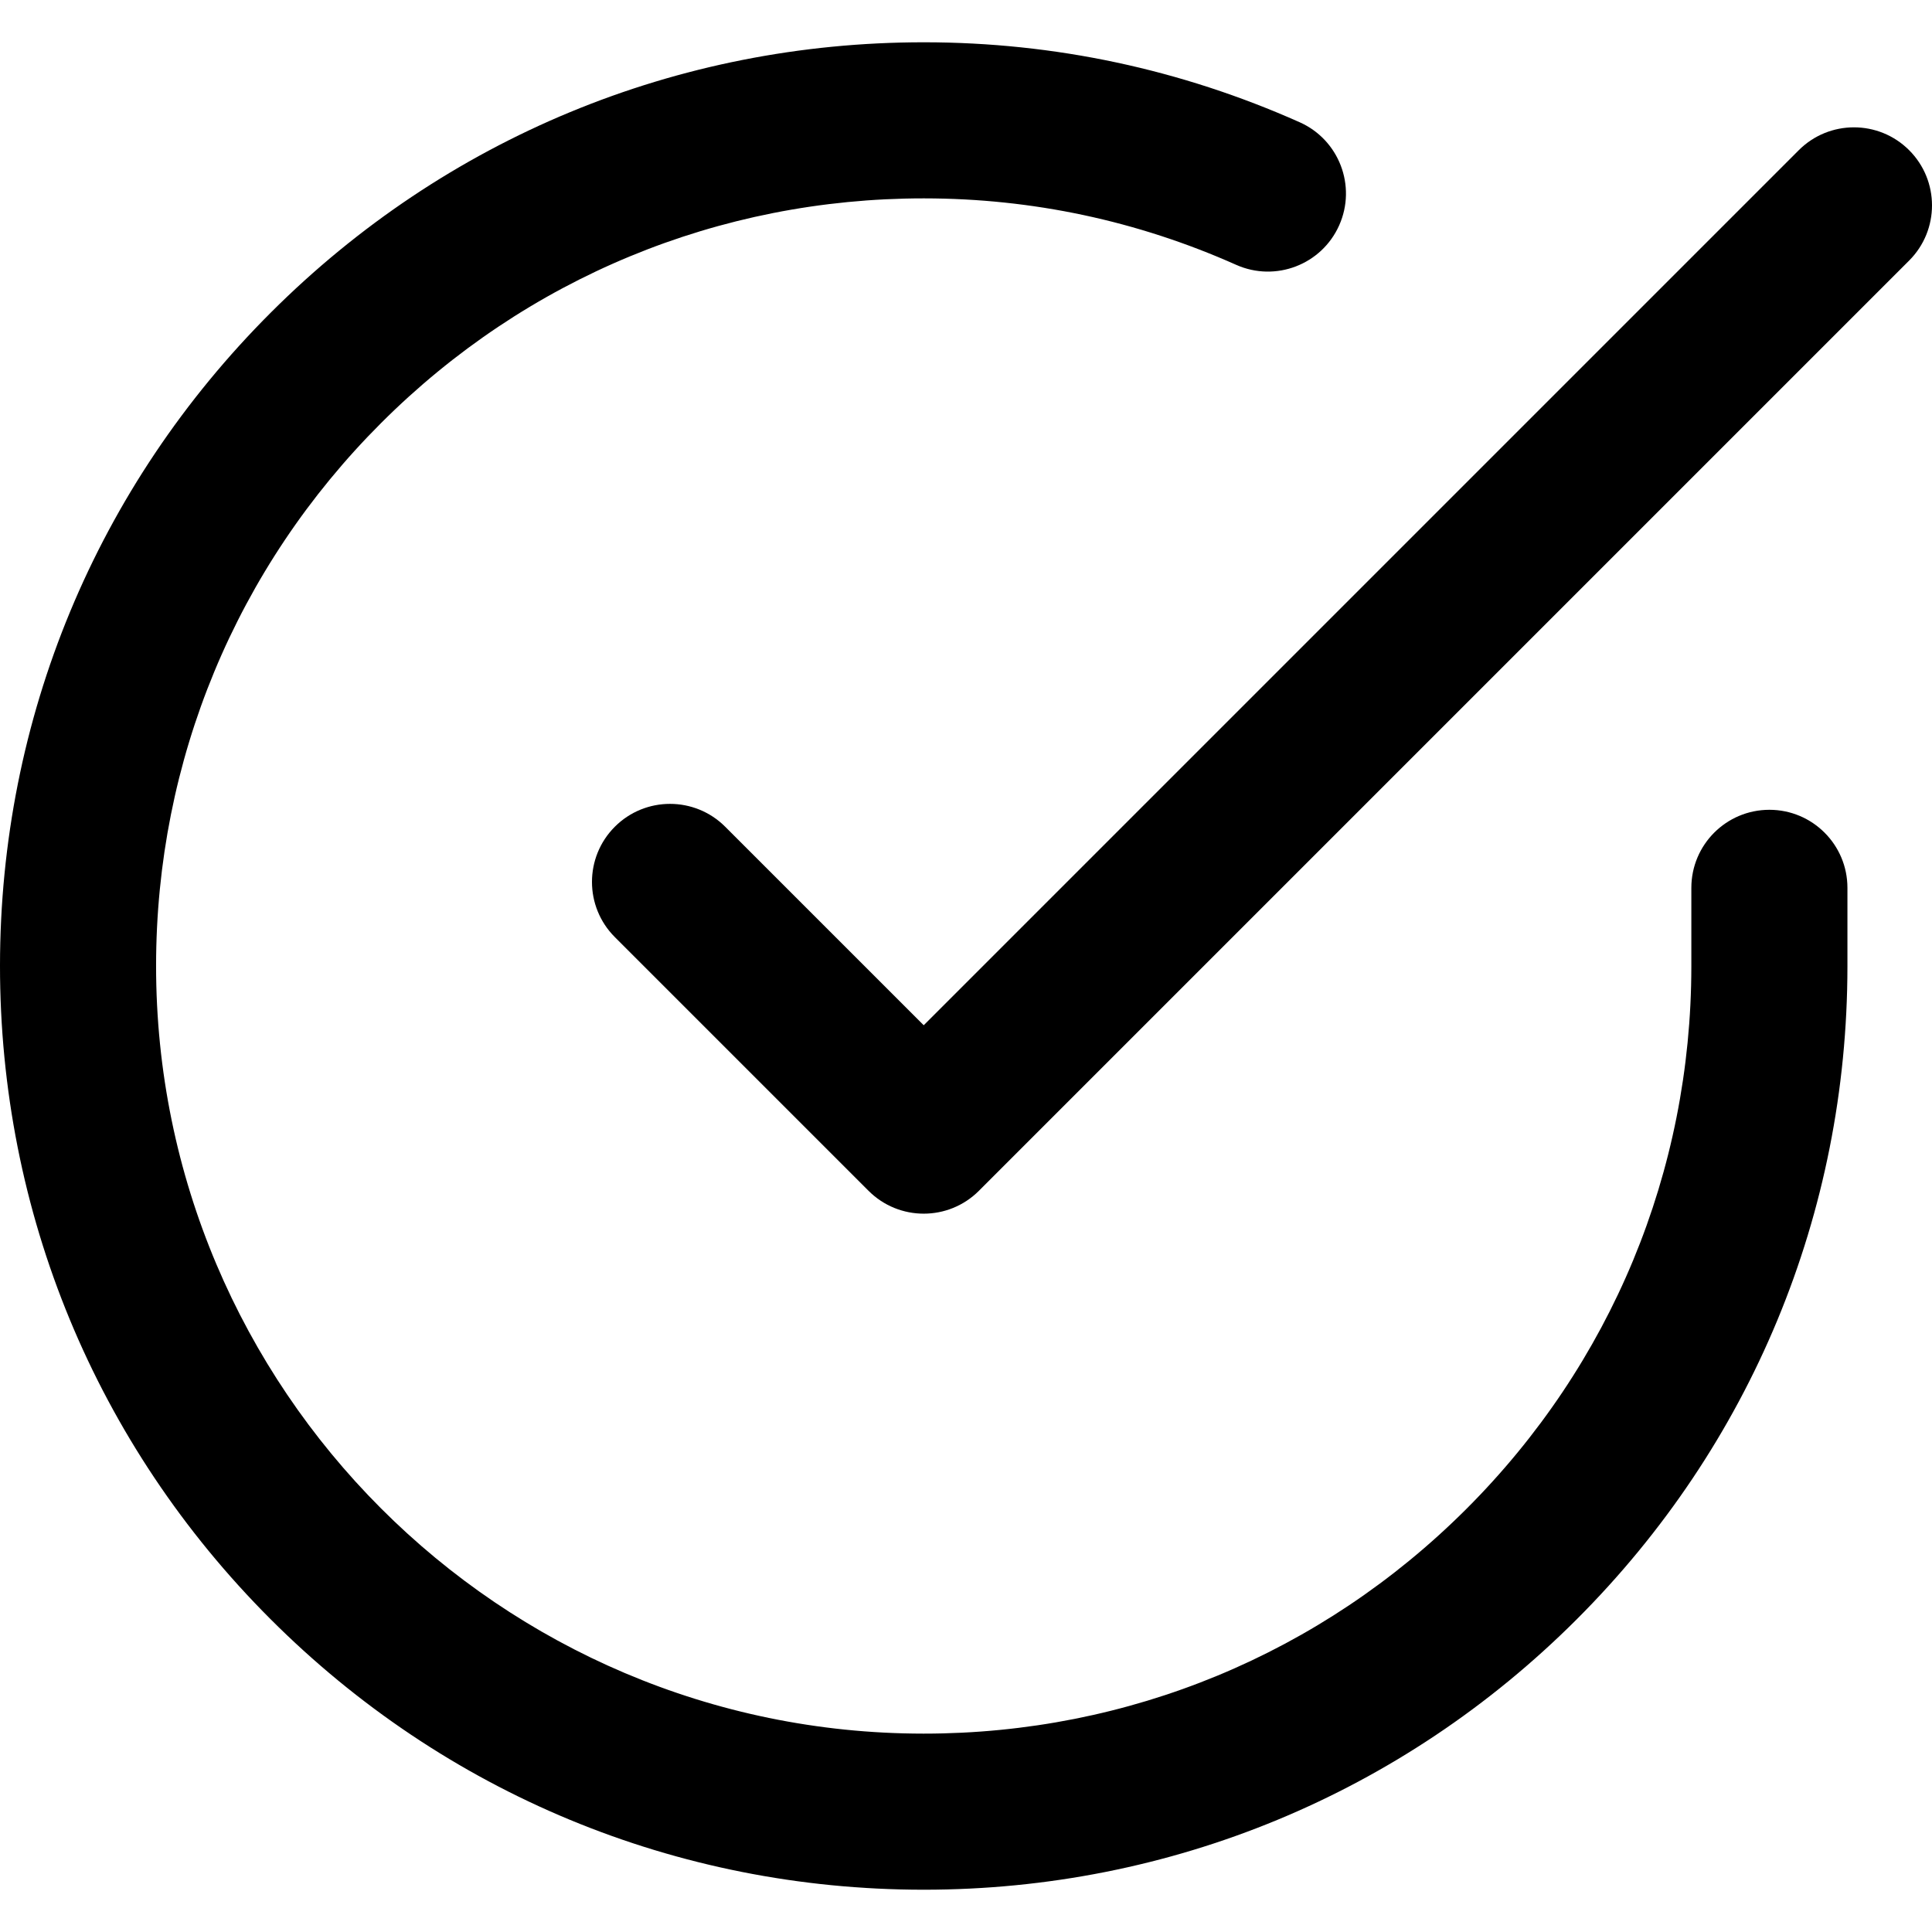
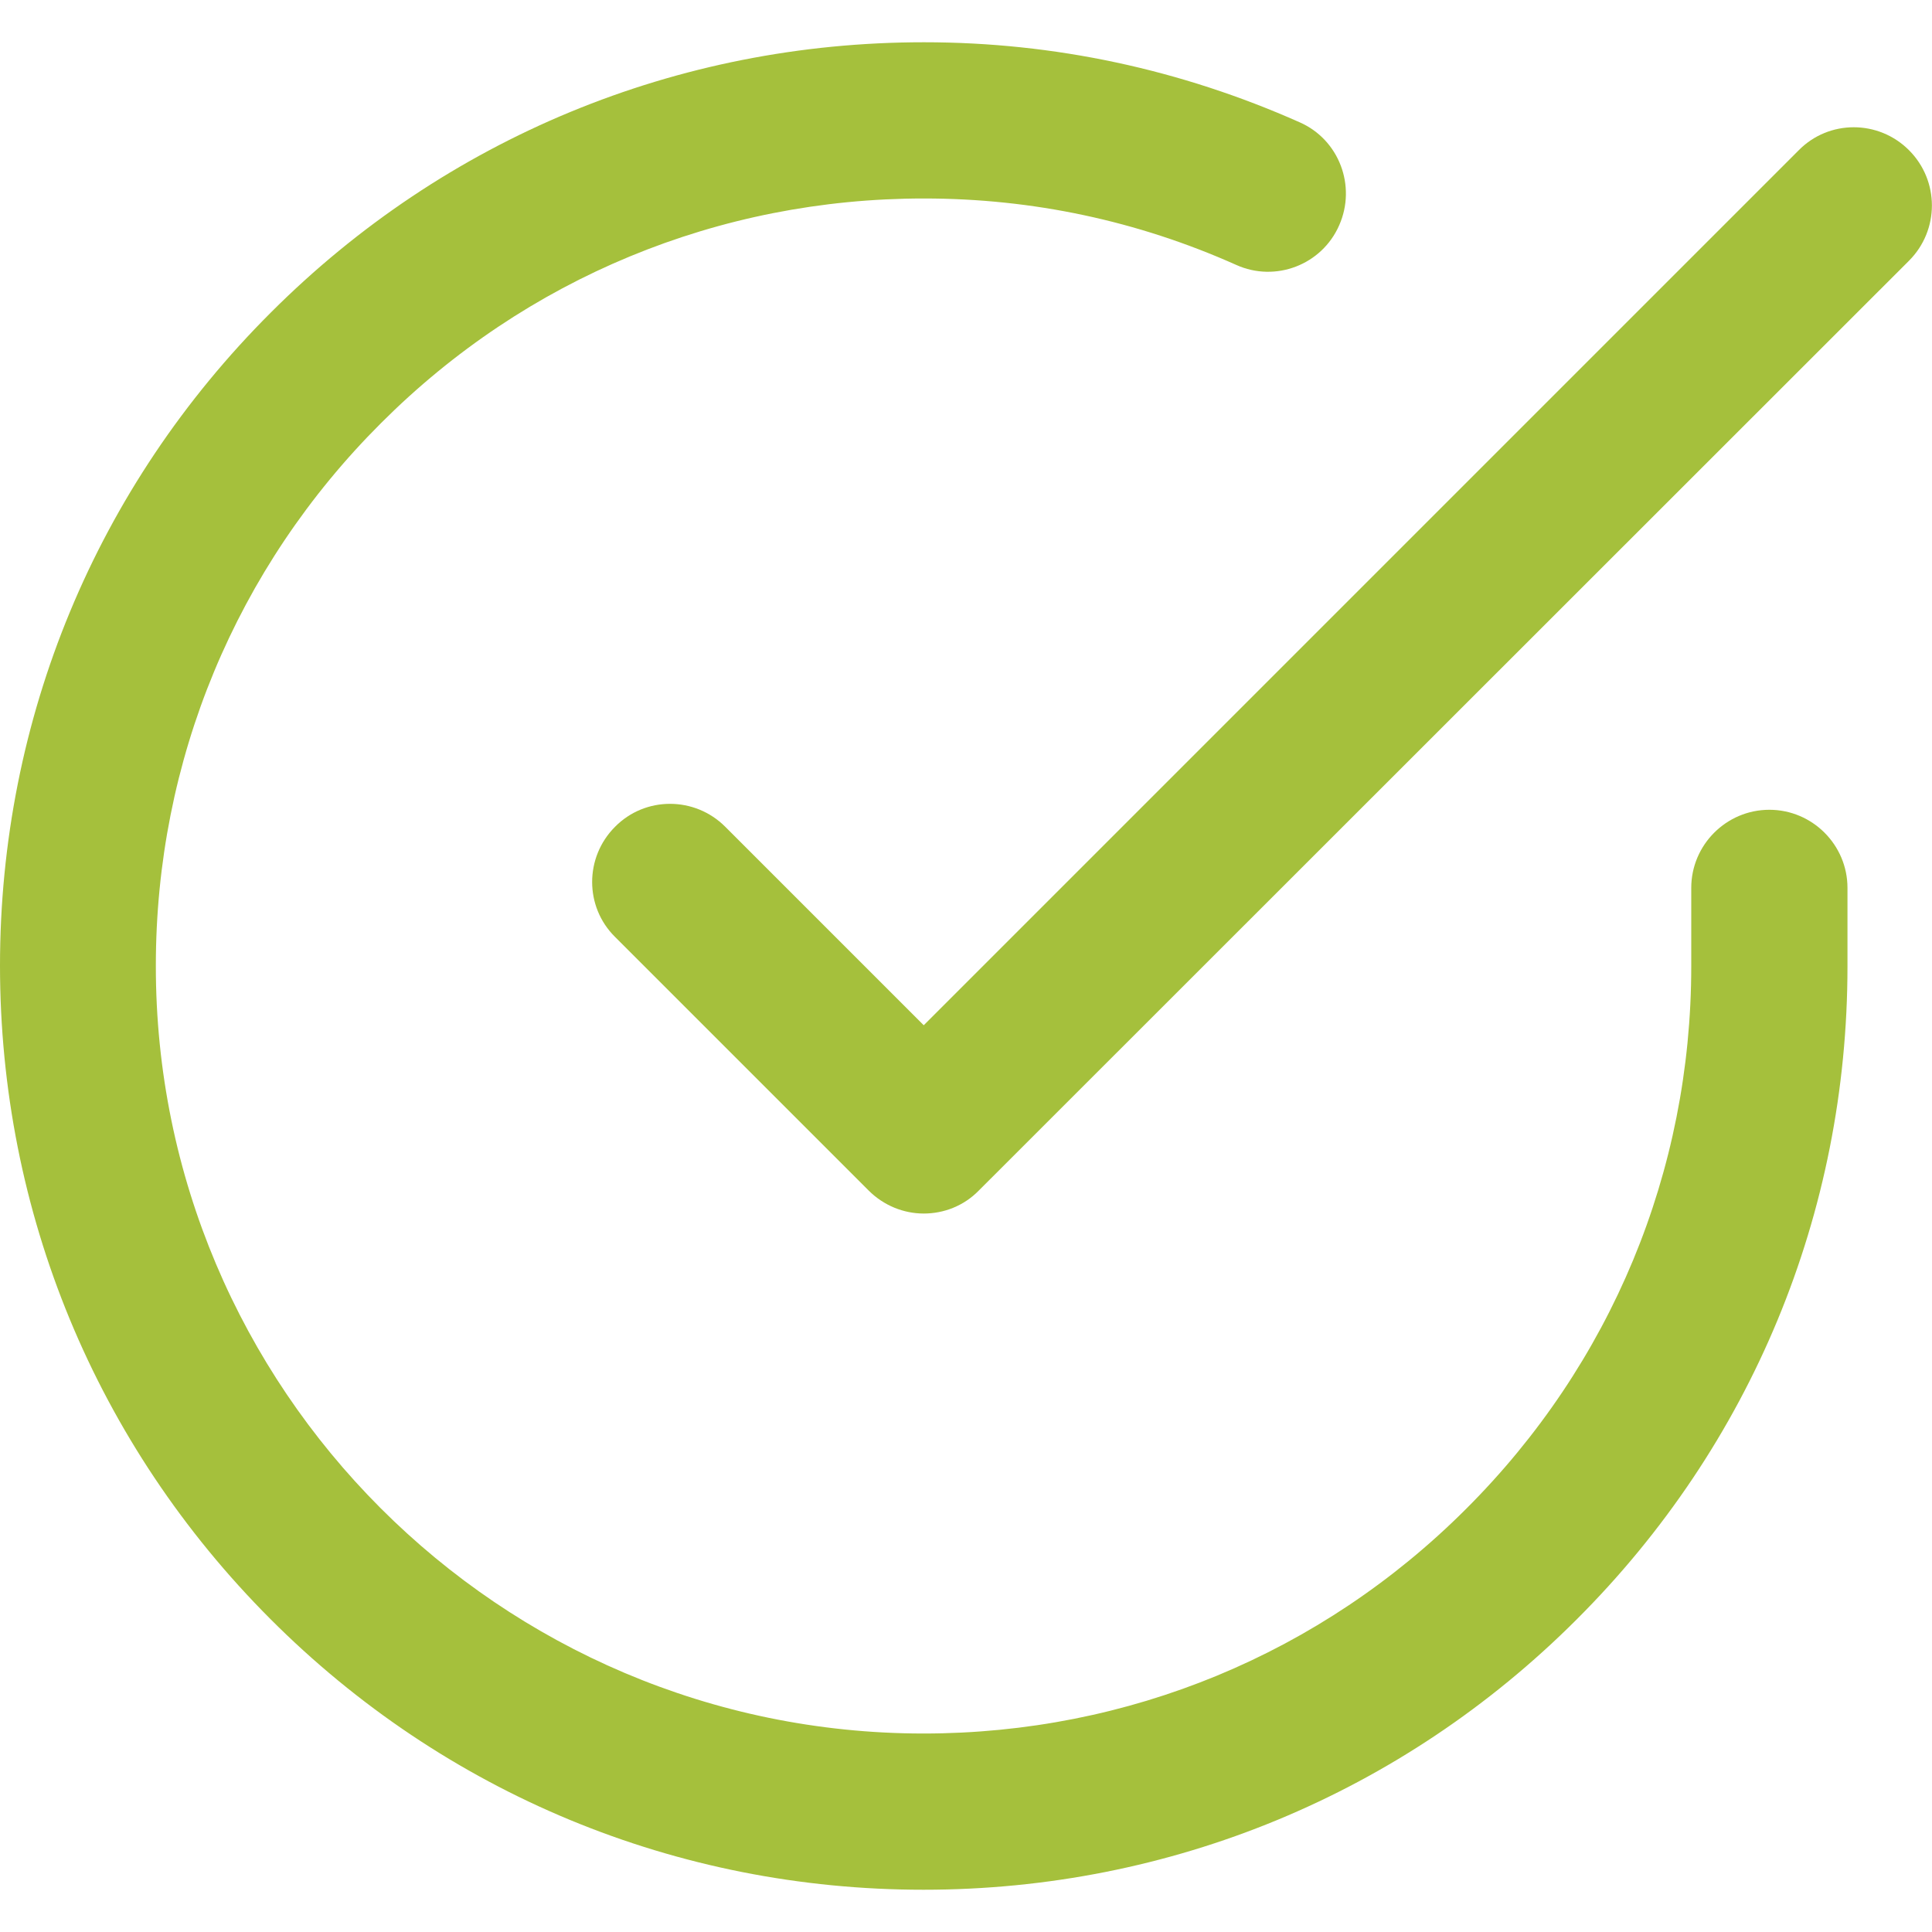
<svg xmlns="http://www.w3.org/2000/svg" version="1.1" id="Layer_1" x="0px" y="0px" viewBox="0 0 512 512" style="enable-background:new 0 0 512 512;" xml:space="preserve">
+   <style type="text/css">
+ 	.st0{fill:#A5C03C;}
+ </style>
  <g>
    <g>
-       <path d="M468.907,214.604c-11.423,0-20.682,9.26-20.682,20.682v20.831c-0.031,54.338-21.221,105.412-59.666,143.812    c-38.417,38.372-89.467,59.5-143.761,59.5c-0.04,0-0.08,0-0.12,0C132.506,459.365,41.3,368.056,41.364,255.883    c0.031-54.337,21.221-105.411,59.667-143.813c38.417-38.372,89.468-59.5,143.761-59.5c0.04,0,0.08,0,0.12,0    c28.672,0.016,56.49,5.942,82.68,17.611c10.436,4.65,22.659-0.041,27.309-10.474c4.648-10.433-0.04-22.659-10.474-27.309    c-31.516-14.043-64.989-21.173-99.492-21.192c-0.052,0-0.092,0-0.144,0c-65.329,0-126.767,25.428-172.993,71.6    C25.536,129.014,0.038,190.473,0,255.861c-0.037,65.386,25.389,126.874,71.599,173.136c46.21,46.262,107.668,71.76,173.055,71.798    c0.051,0,0.092,0,0.144,0c65.329,0,126.767-25.427,172.993-71.6c46.262-46.209,71.76-107.668,71.798-173.066v-20.842    C489.589,223.864,480.33,214.604,468.907,214.604z" />
+       <path class="st0" d="M468.9,214.6c-11.4,0-20.7,9.3-20.7,20.7v20.8c0,54.3-21.2,105.4-59.7,143.8c-38.4,38.4-89.5,59.5-143.8,59.5    c0,0-0.1,0-0.1,0c-112.2-0.1-203.4-91.4-203.3-203.5c0-54.3,21.2-105.4,59.7-143.8c38.4-38.4,89.5-59.5,143.8-59.5    c0,0,0.1,0,0.1,0c28.7,0,56.5,5.9,82.7,17.6c10.4,4.7,22.7,0,27.3-10.5c4.6-10.4,0-22.7-10.5-27.3c-31.5-14-65-21.2-99.5-21.2    c-0.1,0-0.1,0-0.1,0c-65.3,0-126.8,25.4-173,71.6C25.5,129,0,190.5,0,255.9C0,321.2,25.4,382.7,71.6,429s107.7,71.8,173.1,71.8    c0.1,0,0.1,0,0.1,0c65.3,0,126.8-25.4,173-71.6c46.3-46.2,71.8-107.7,71.8-173.1v-20.8C489.6,223.9,480.3,214.6,468.9,214.6z" />
    </g>
  </g>
  <g>
    <g>
-       <path d="M505.942,39.803c-8.077-8.076-21.172-8.076-29.249,0L244.794,271.701l-52.609-52.609c-8.076-8.077-21.172-8.077-29.248,0    c-8.077,8.077-8.077,21.172,0,29.249l67.234,67.234c4.038,4.039,9.332,6.058,14.625,6.058c5.293,0,10.586-2.019,14.625-6.058    L505.942,69.052C514.019,60.975,514.019,47.88,505.942,39.803z" />
+       <path class="st0" d="M505.9,39.8c-8.1-8.1-21.2-8.1-29.2,0L244.8,271.7l-52.6-52.6c-8.1-8.1-21.2-8.1-29.2,0    c-8.1,8.1-8.1,21.2,0,29.2l67.2,67.2c4,4,9.3,6.1,14.6,6.1s10.6-2,14.6-6.1L505.9,69.1C514,61,514,47.9,505.9,39.8z" />
    </g>
  </g>
-   <g>
- </g>
-   <g>
- </g>
-   <g>
- </g>
-   <g>
- </g>
-   <g>
- </g>
-   <g>
- </g>
-   <g>
- </g>
-   <g>
- </g>
-   <g>
- </g>
-   <g>
- </g>
-   <g>
- </g>
-   <g>
- </g>
-   <g>
- </g>
-   <g>
- </g>
-   <g>
- </g>
</svg>
